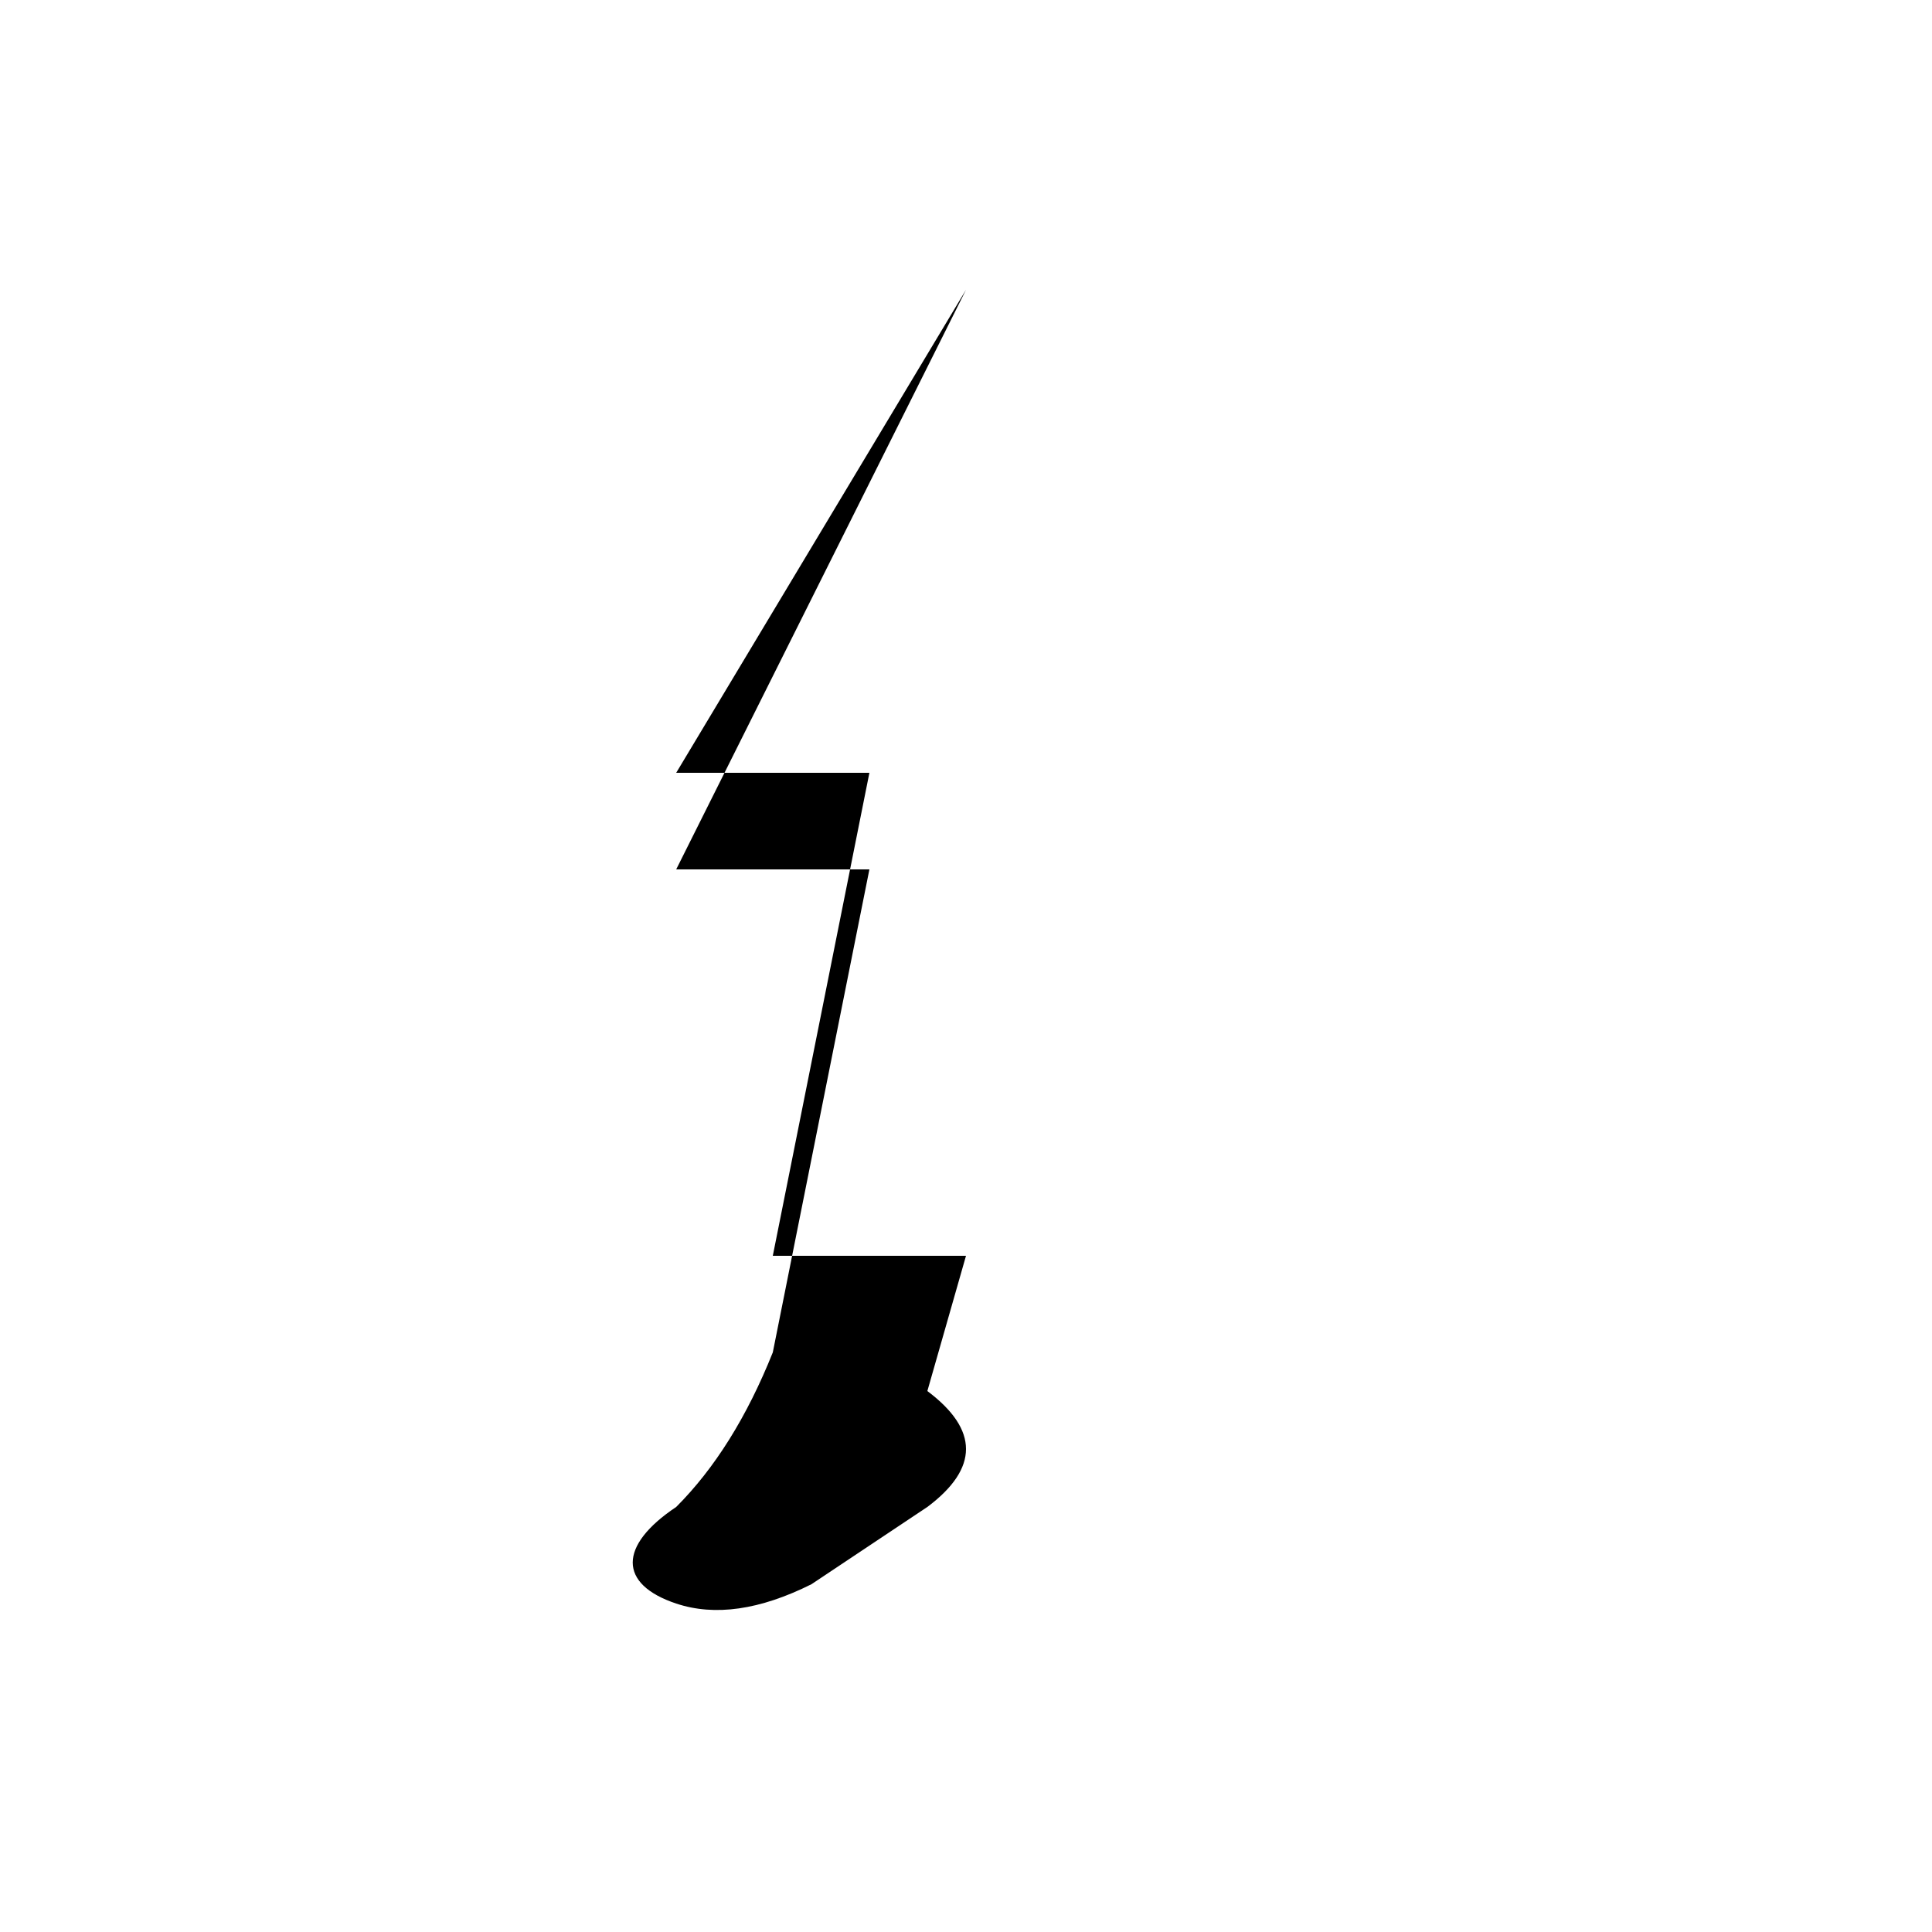
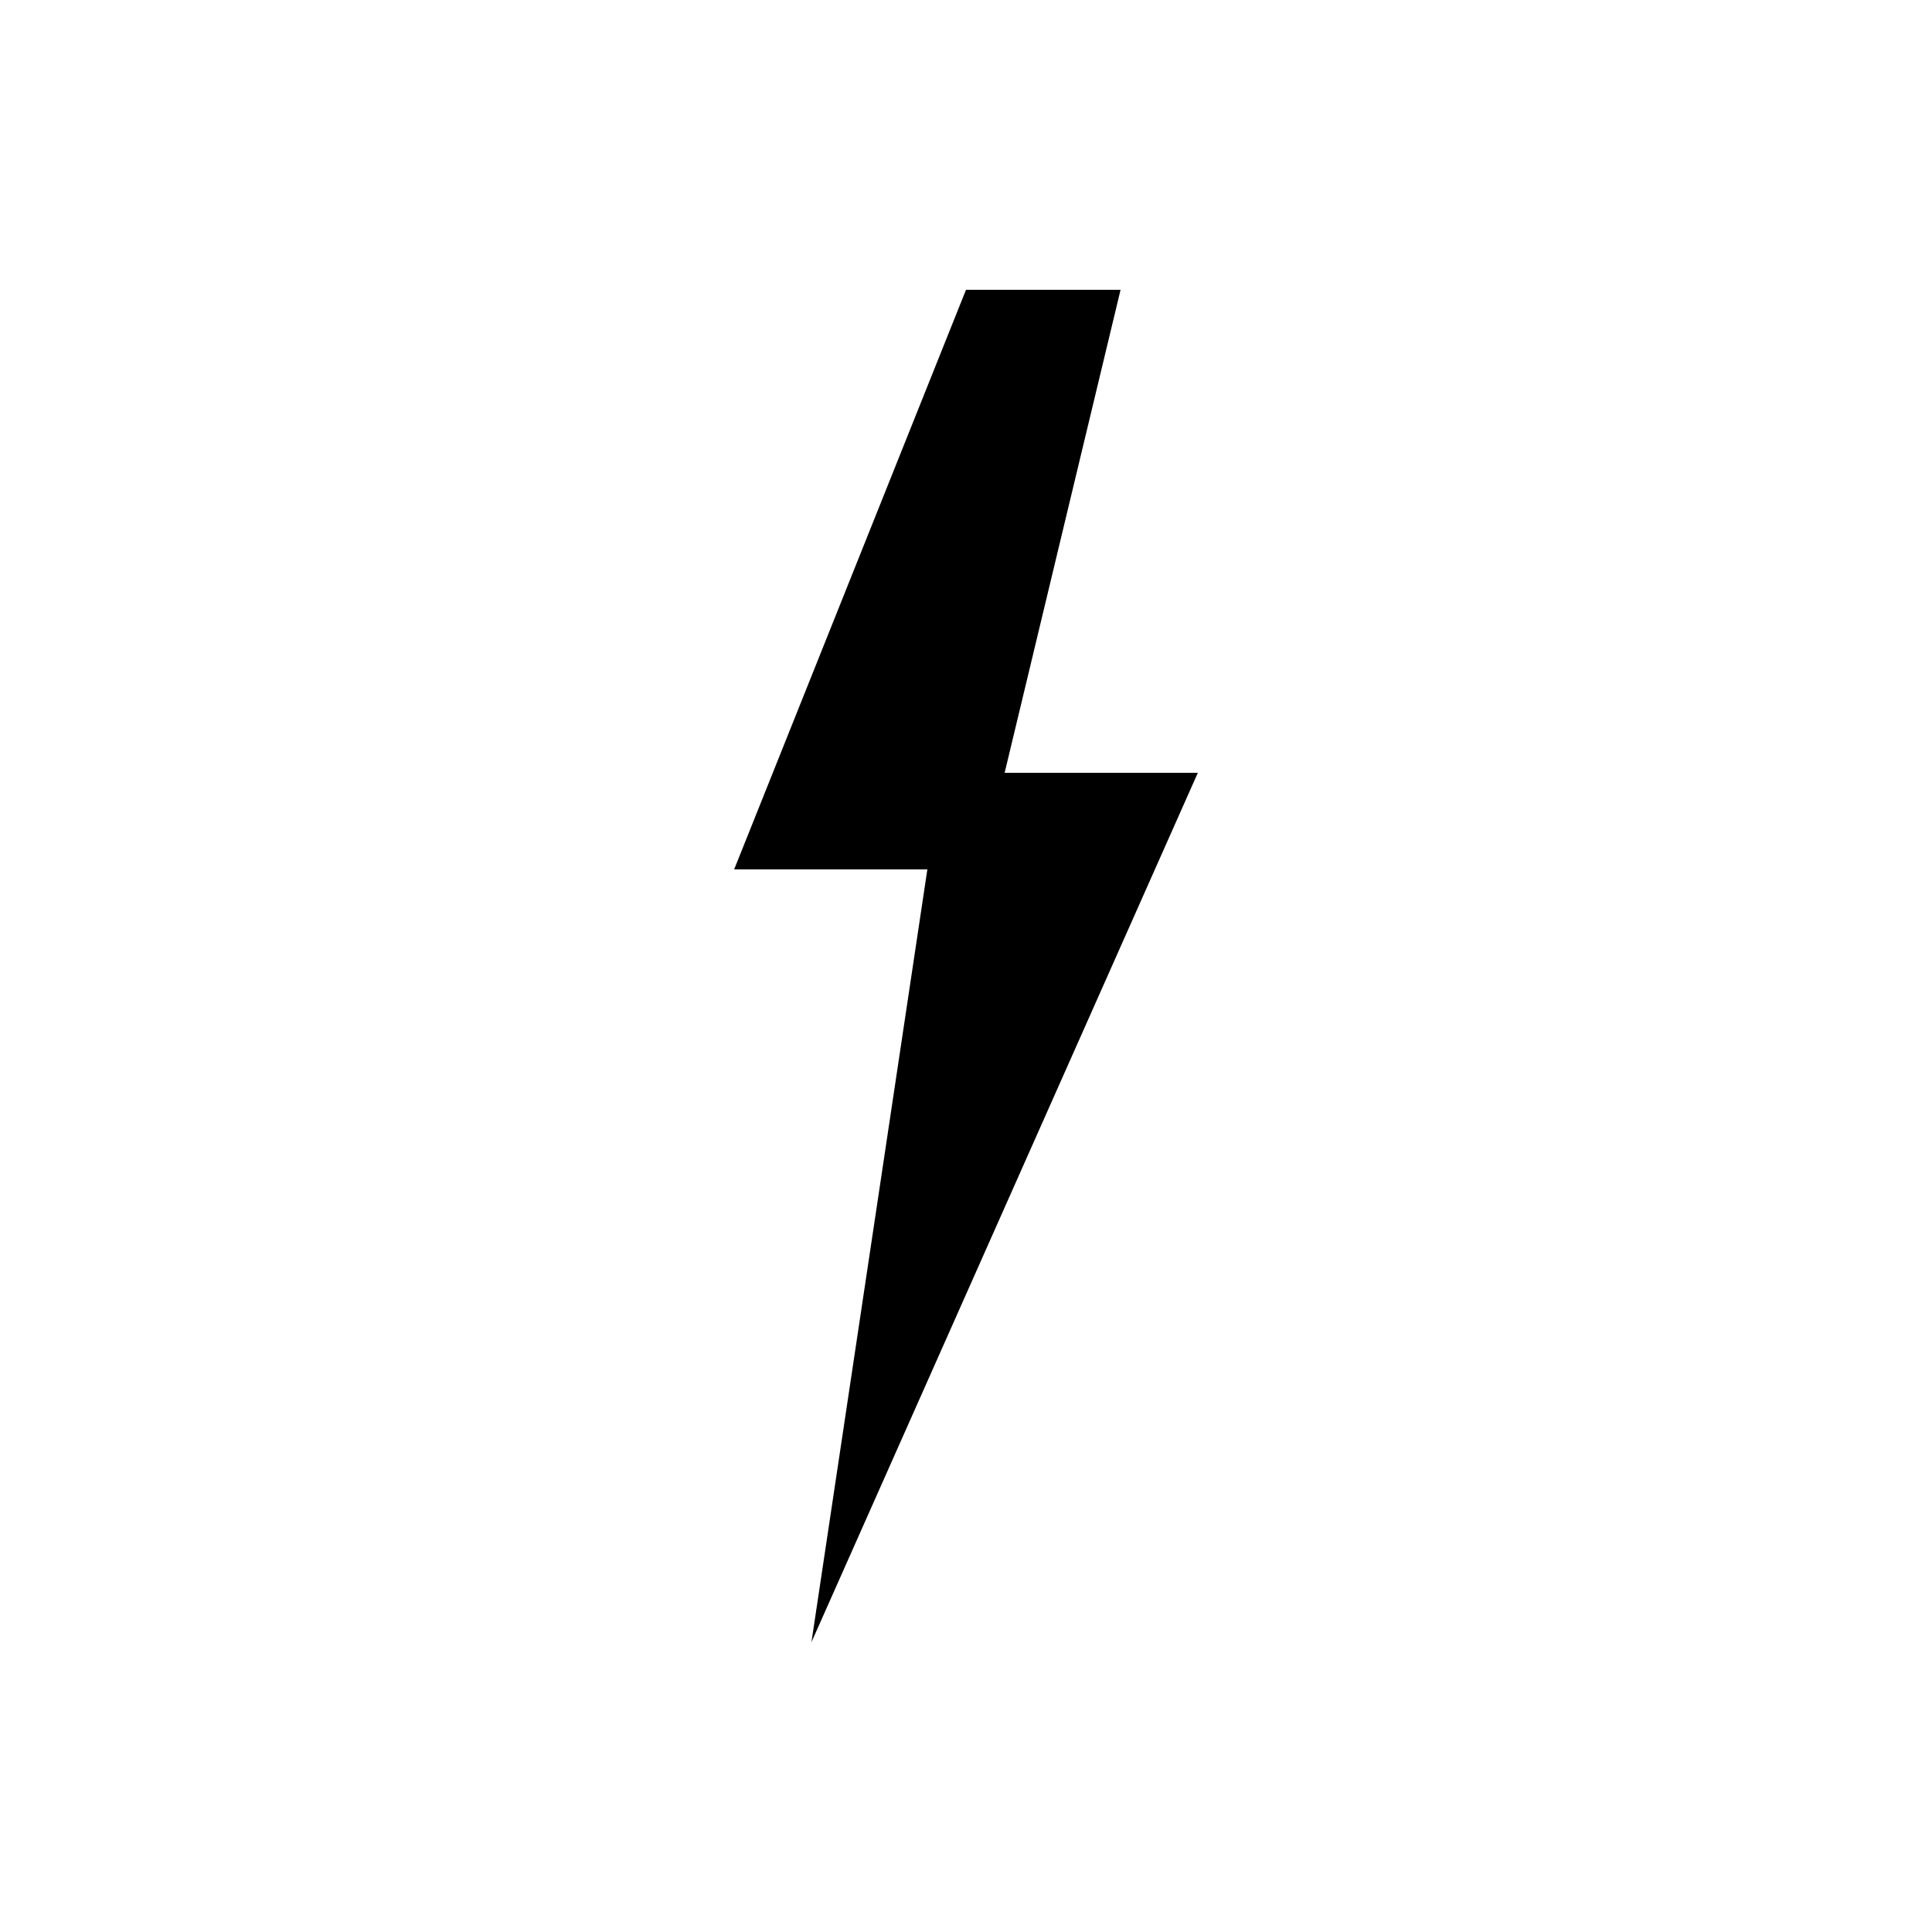
<svg xmlns="http://www.w3.org/2000/svg" width="100" height="100" viewBox="0 0 100 100">
-   <path d="M 50 15            L 35 45            L 45 45            L 40 70            Q 38 75, 35 78            C 32 80, 32 82, 35 83            Q 38 84, 42 82            L 48 78            Q 52 75, 48 72            L 50 65            L 40 65            L 45 40            L 35 40            L 50 15" fill="#000000" stroke="none" strokeLinejoin="round" strokeLinecap="round" />
+   <path d="M 50 15            L 38 45            L 48 45            L 42 85            L 62 40            L 52 40            L 58 15            Z" fill="#000000" />
</svg>
